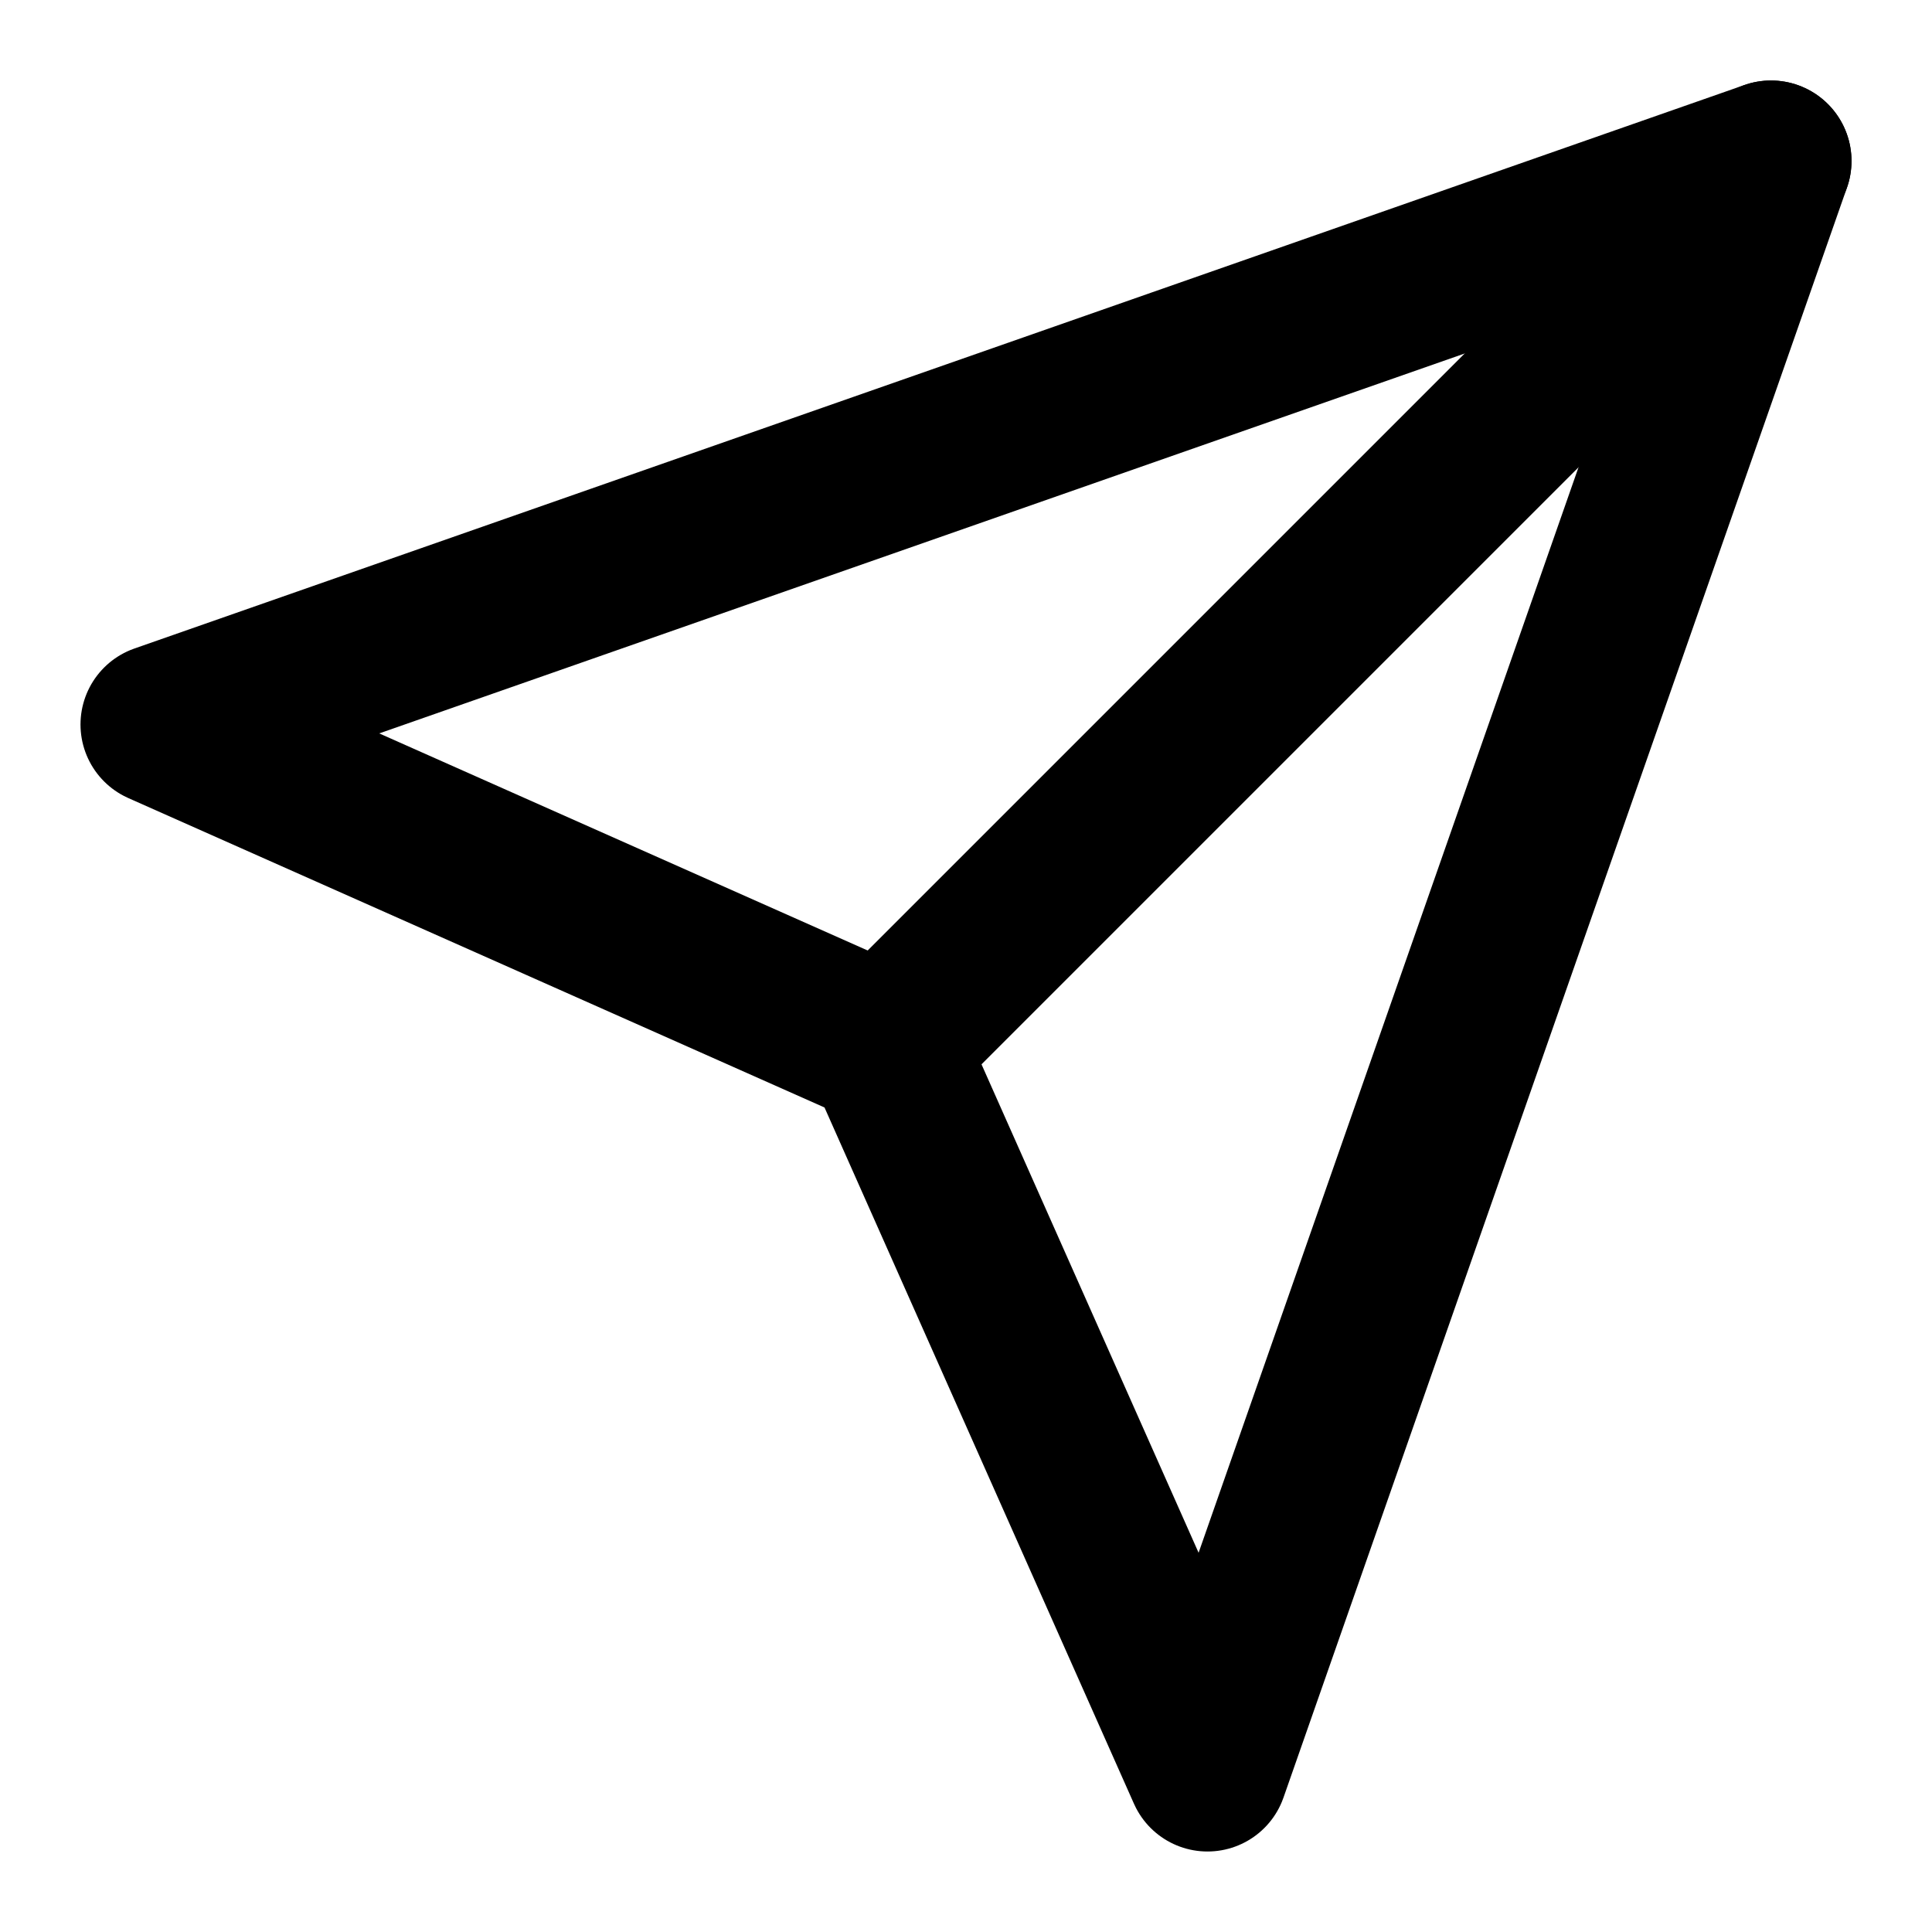
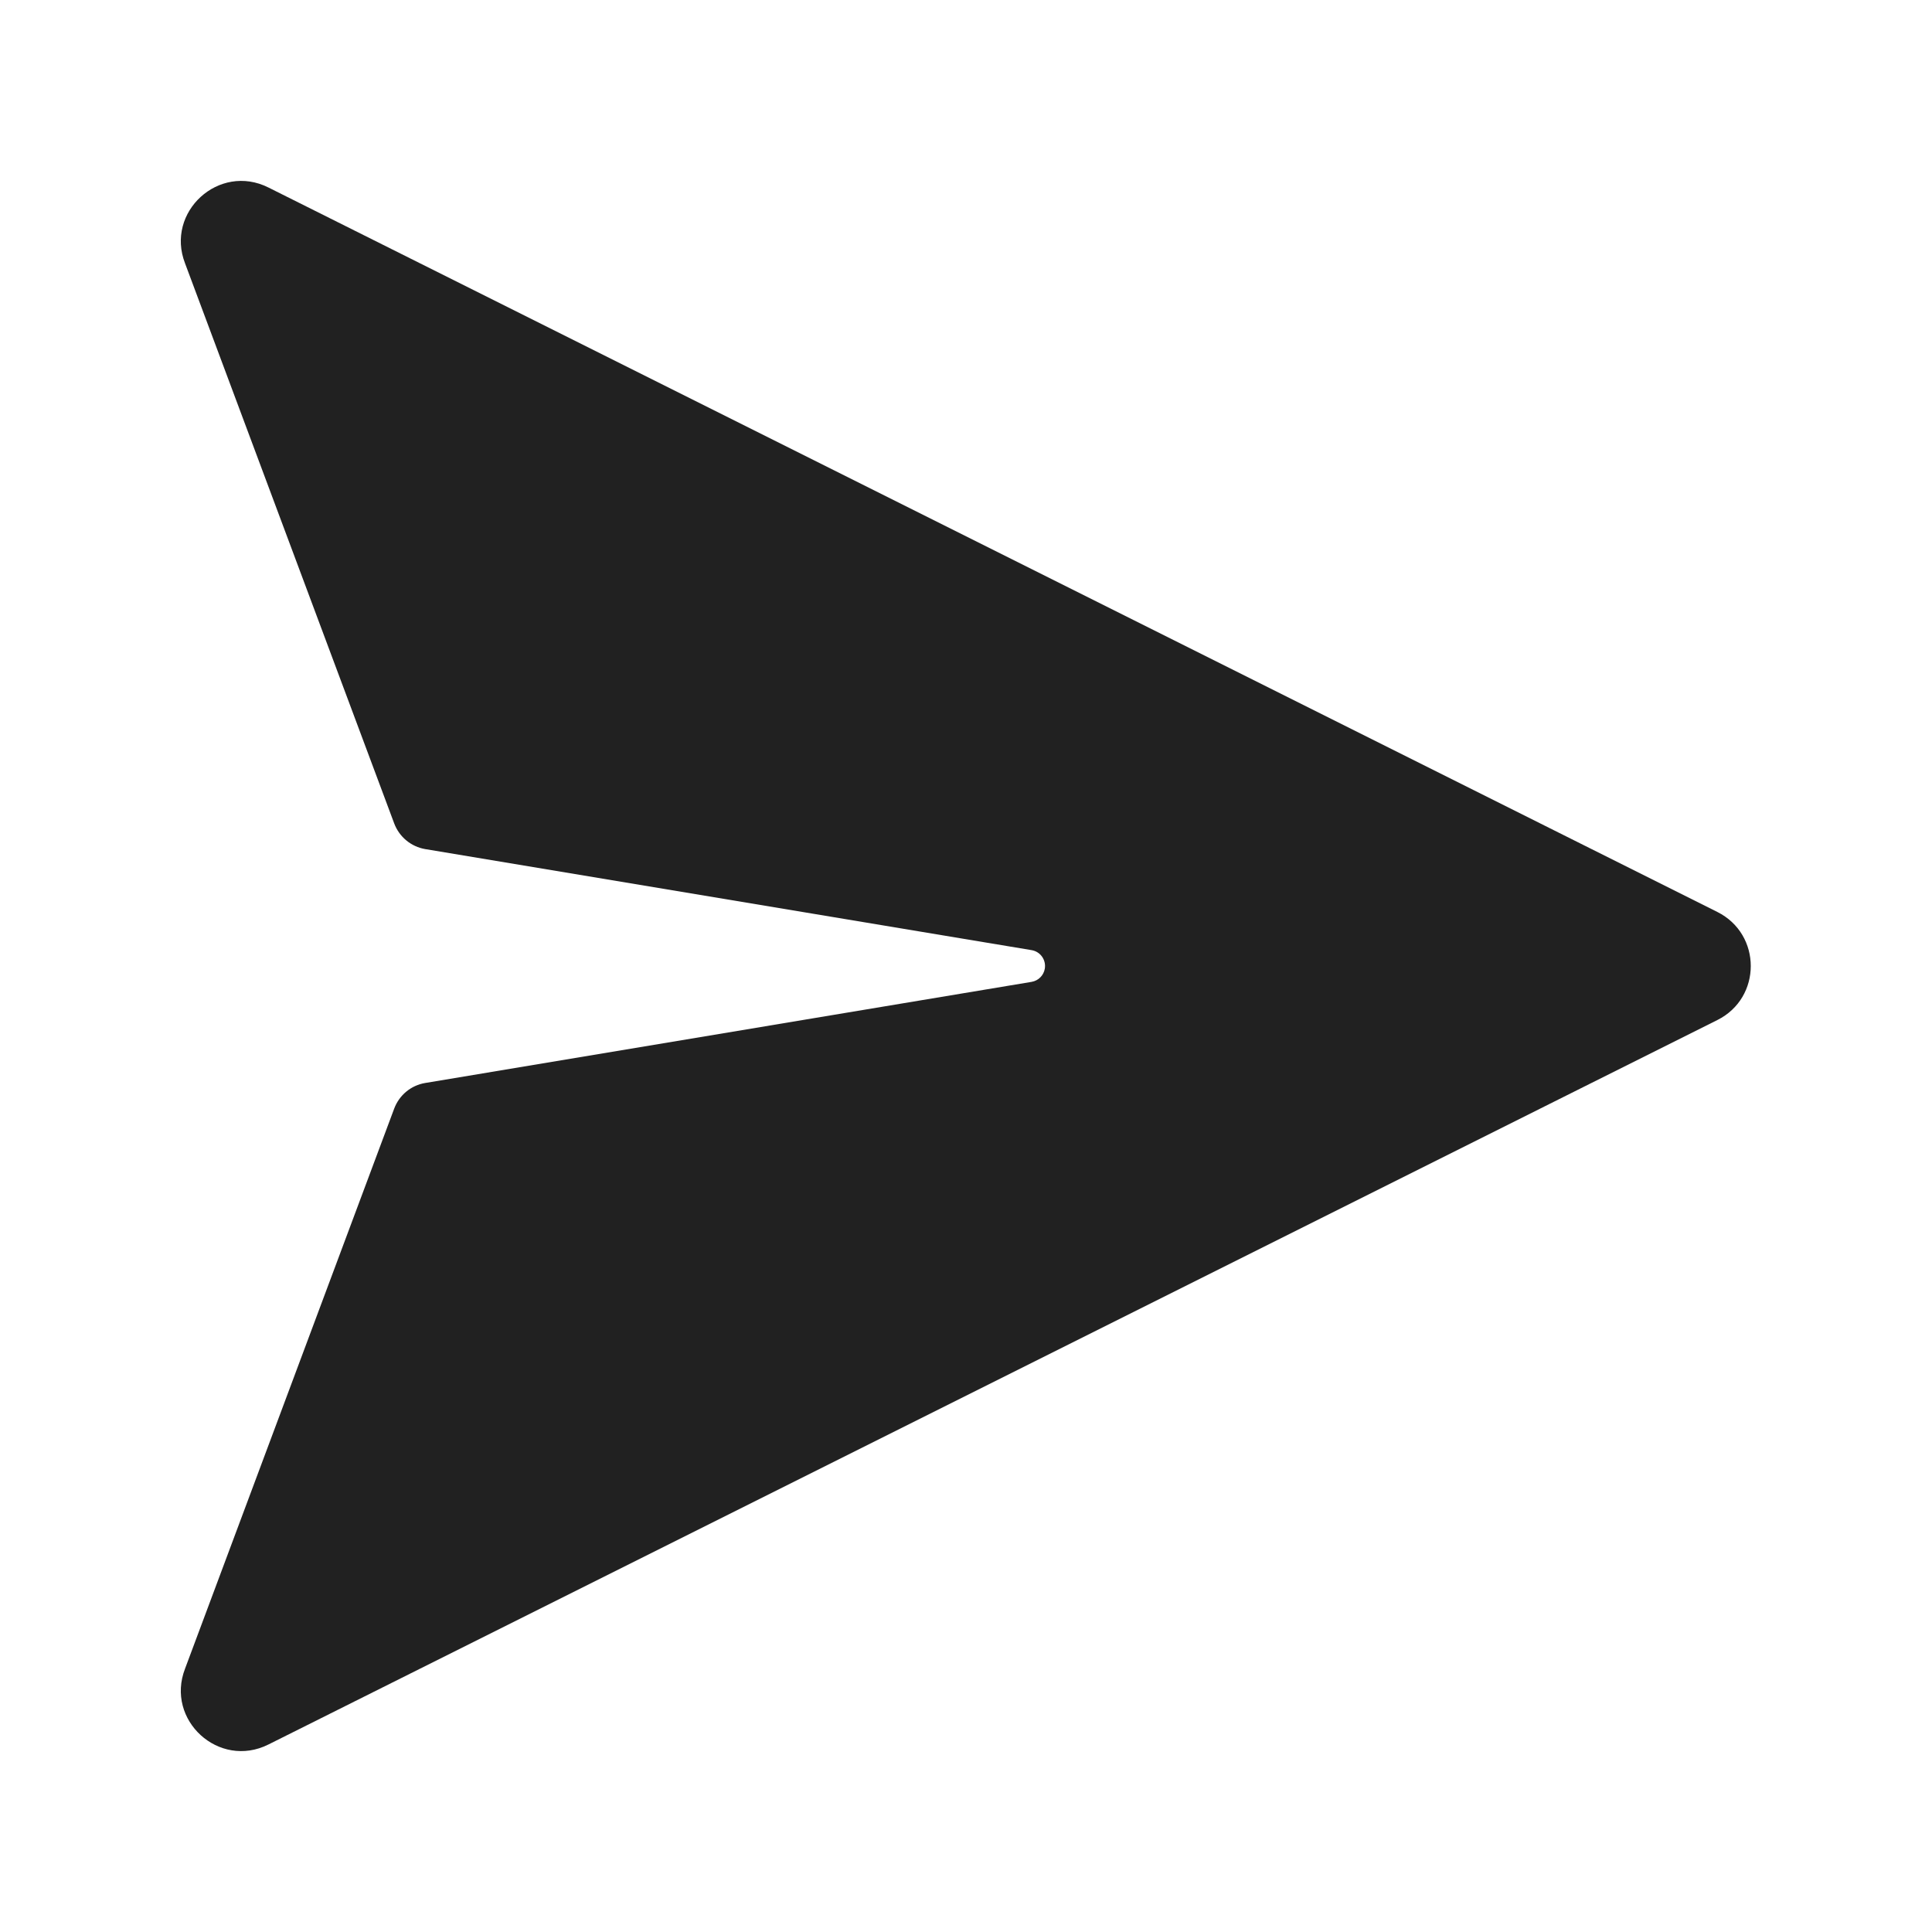
- <svg xmlns="http://www.w3.org/2000/svg" class="feather feather-send" fill="none" height="24" stroke="currentColor" stroke-linecap="round" stroke-linejoin="round" stroke-width="2" viewBox="0 0 24 24" width="24">
-   <line x1="22" x2="11" y1="2" y2="13" />
-   <polygon points="22 2 15 22 11 13 2 9 22 2" />
+ <svg xmlns="http://www.w3.org/2000/svg" fill="none" height="24" viewBox="0 0 24 24" width="24">
+   <path d="M12.815 12.197L5.283 13.453C5.107 13.482 4.96 13.603 4.897 13.771L2.299 20.728C2.051 21.368 2.72 21.978 3.334 21.671L21.334 12.671C21.887 12.395 21.887 11.606 21.334 11.329L3.334 2.329C2.72 2.022 2.051 2.633 2.299 3.272L4.897 10.229C4.96 10.397 5.107 10.518 5.283 10.548L12.815 11.803C12.924 11.821 12.997 11.924 12.979 12.033C12.965 12.117 12.899 12.183 12.815 12.197Z" fill="#212121" />
</svg>
